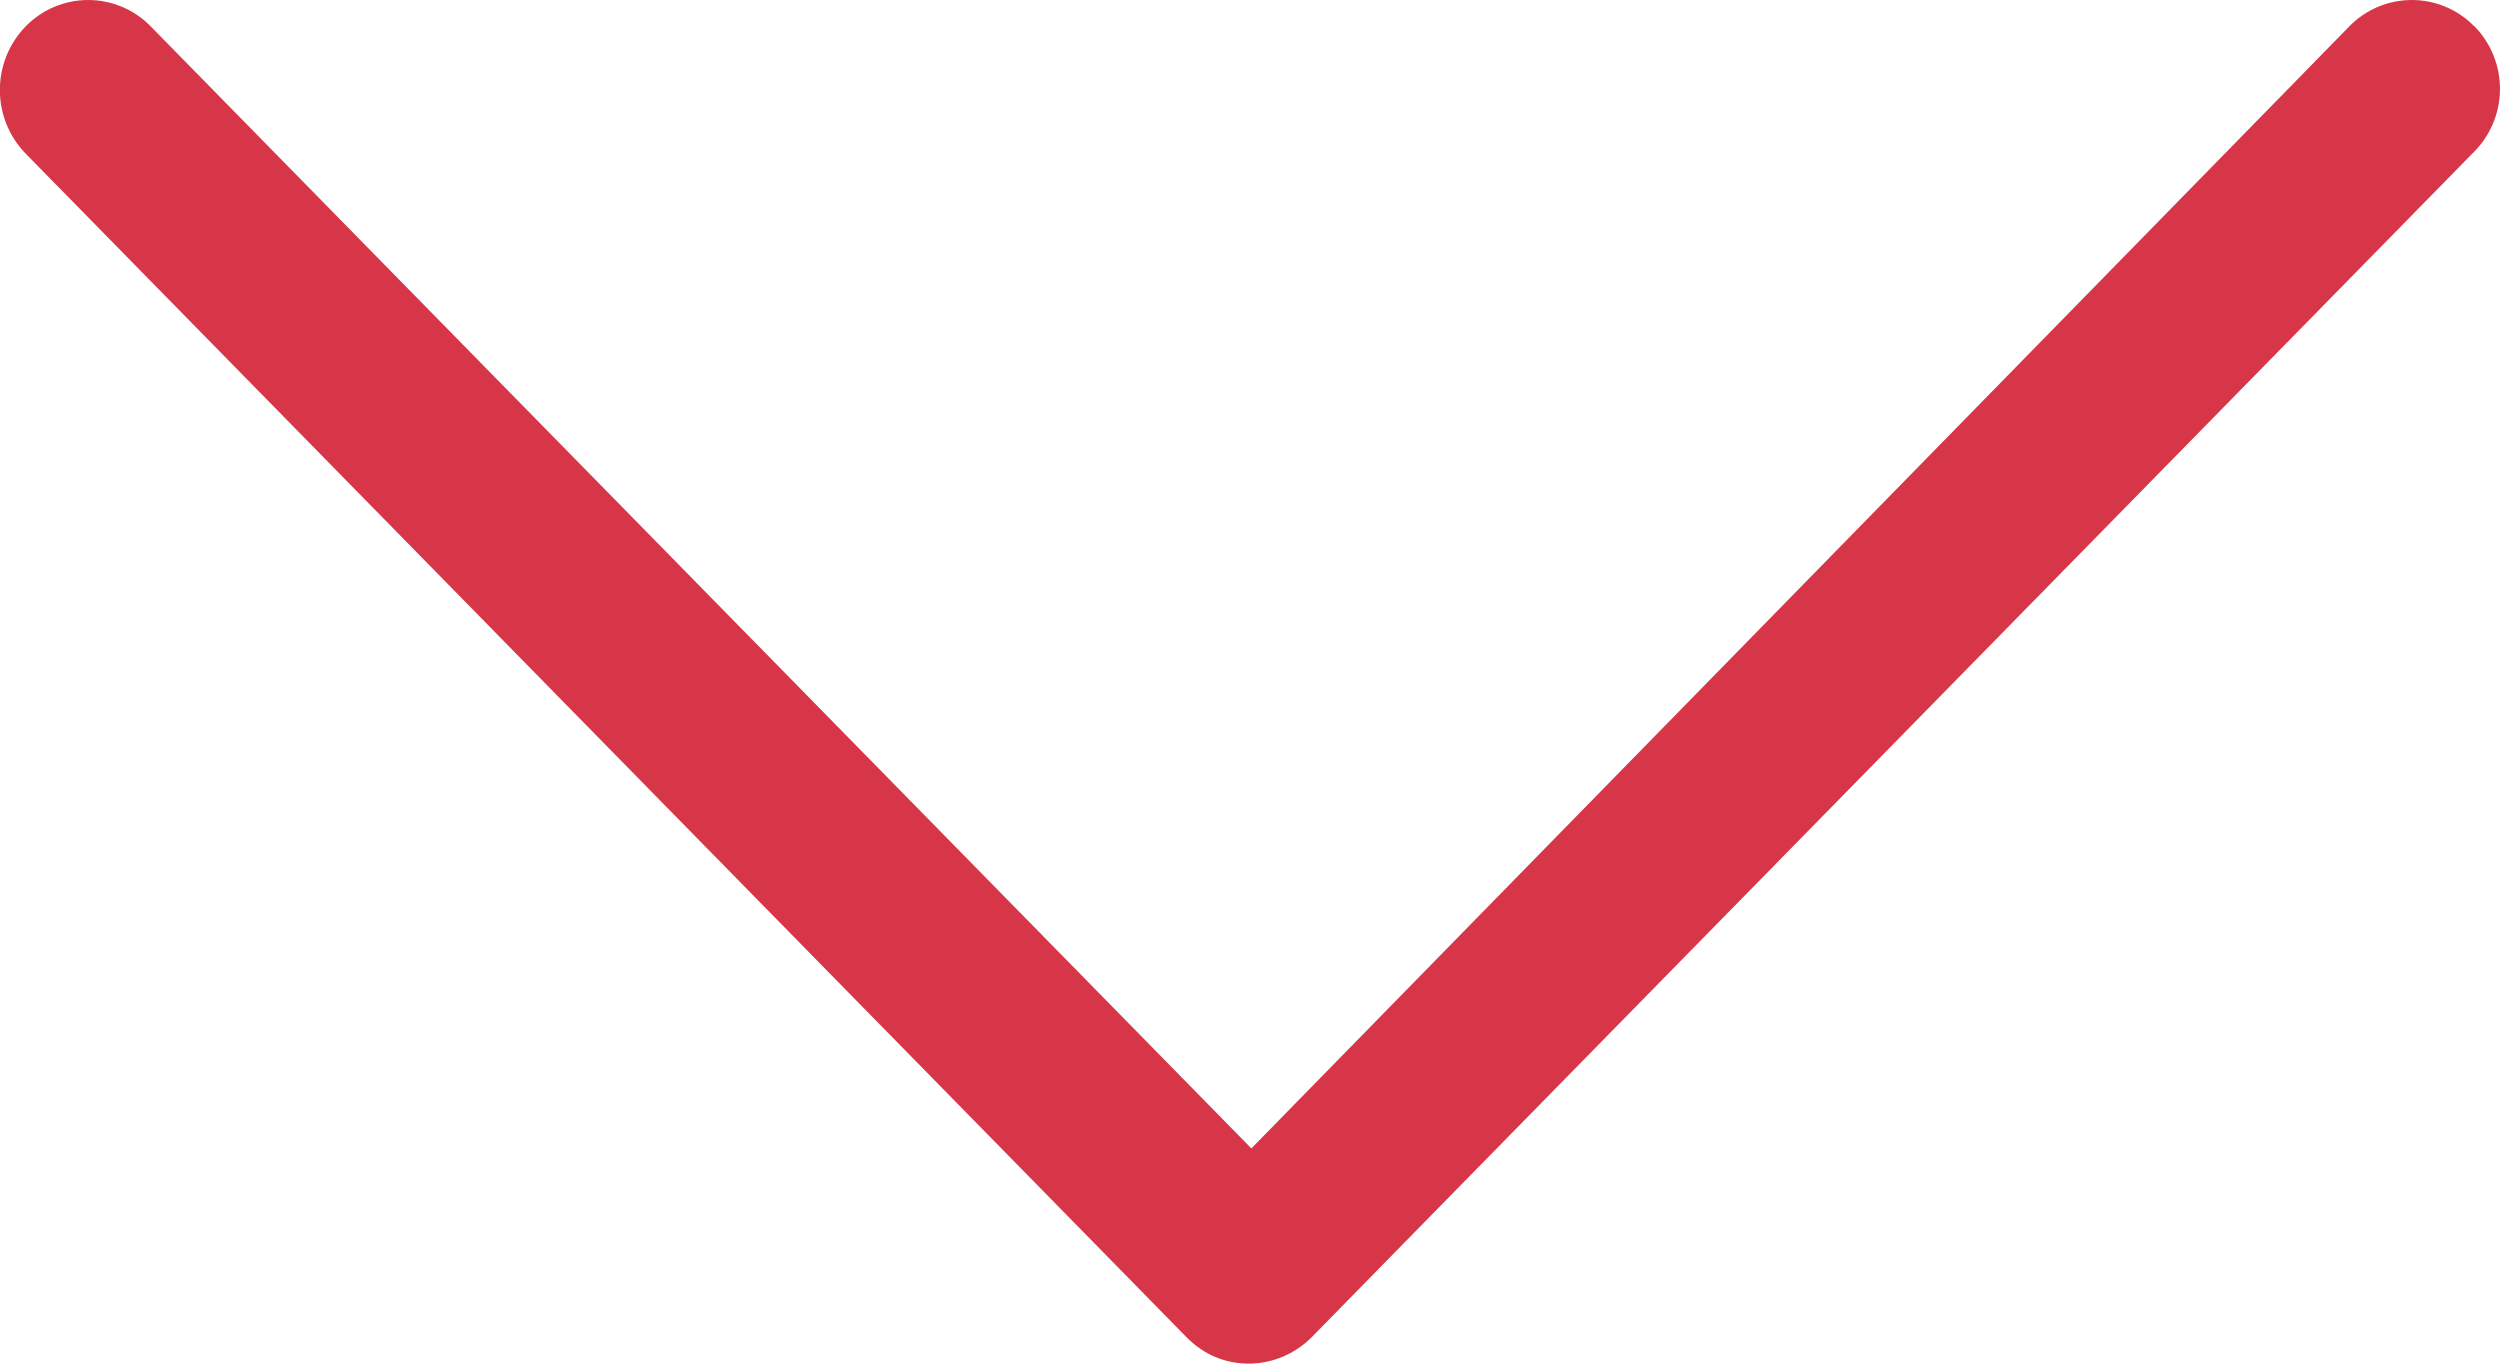
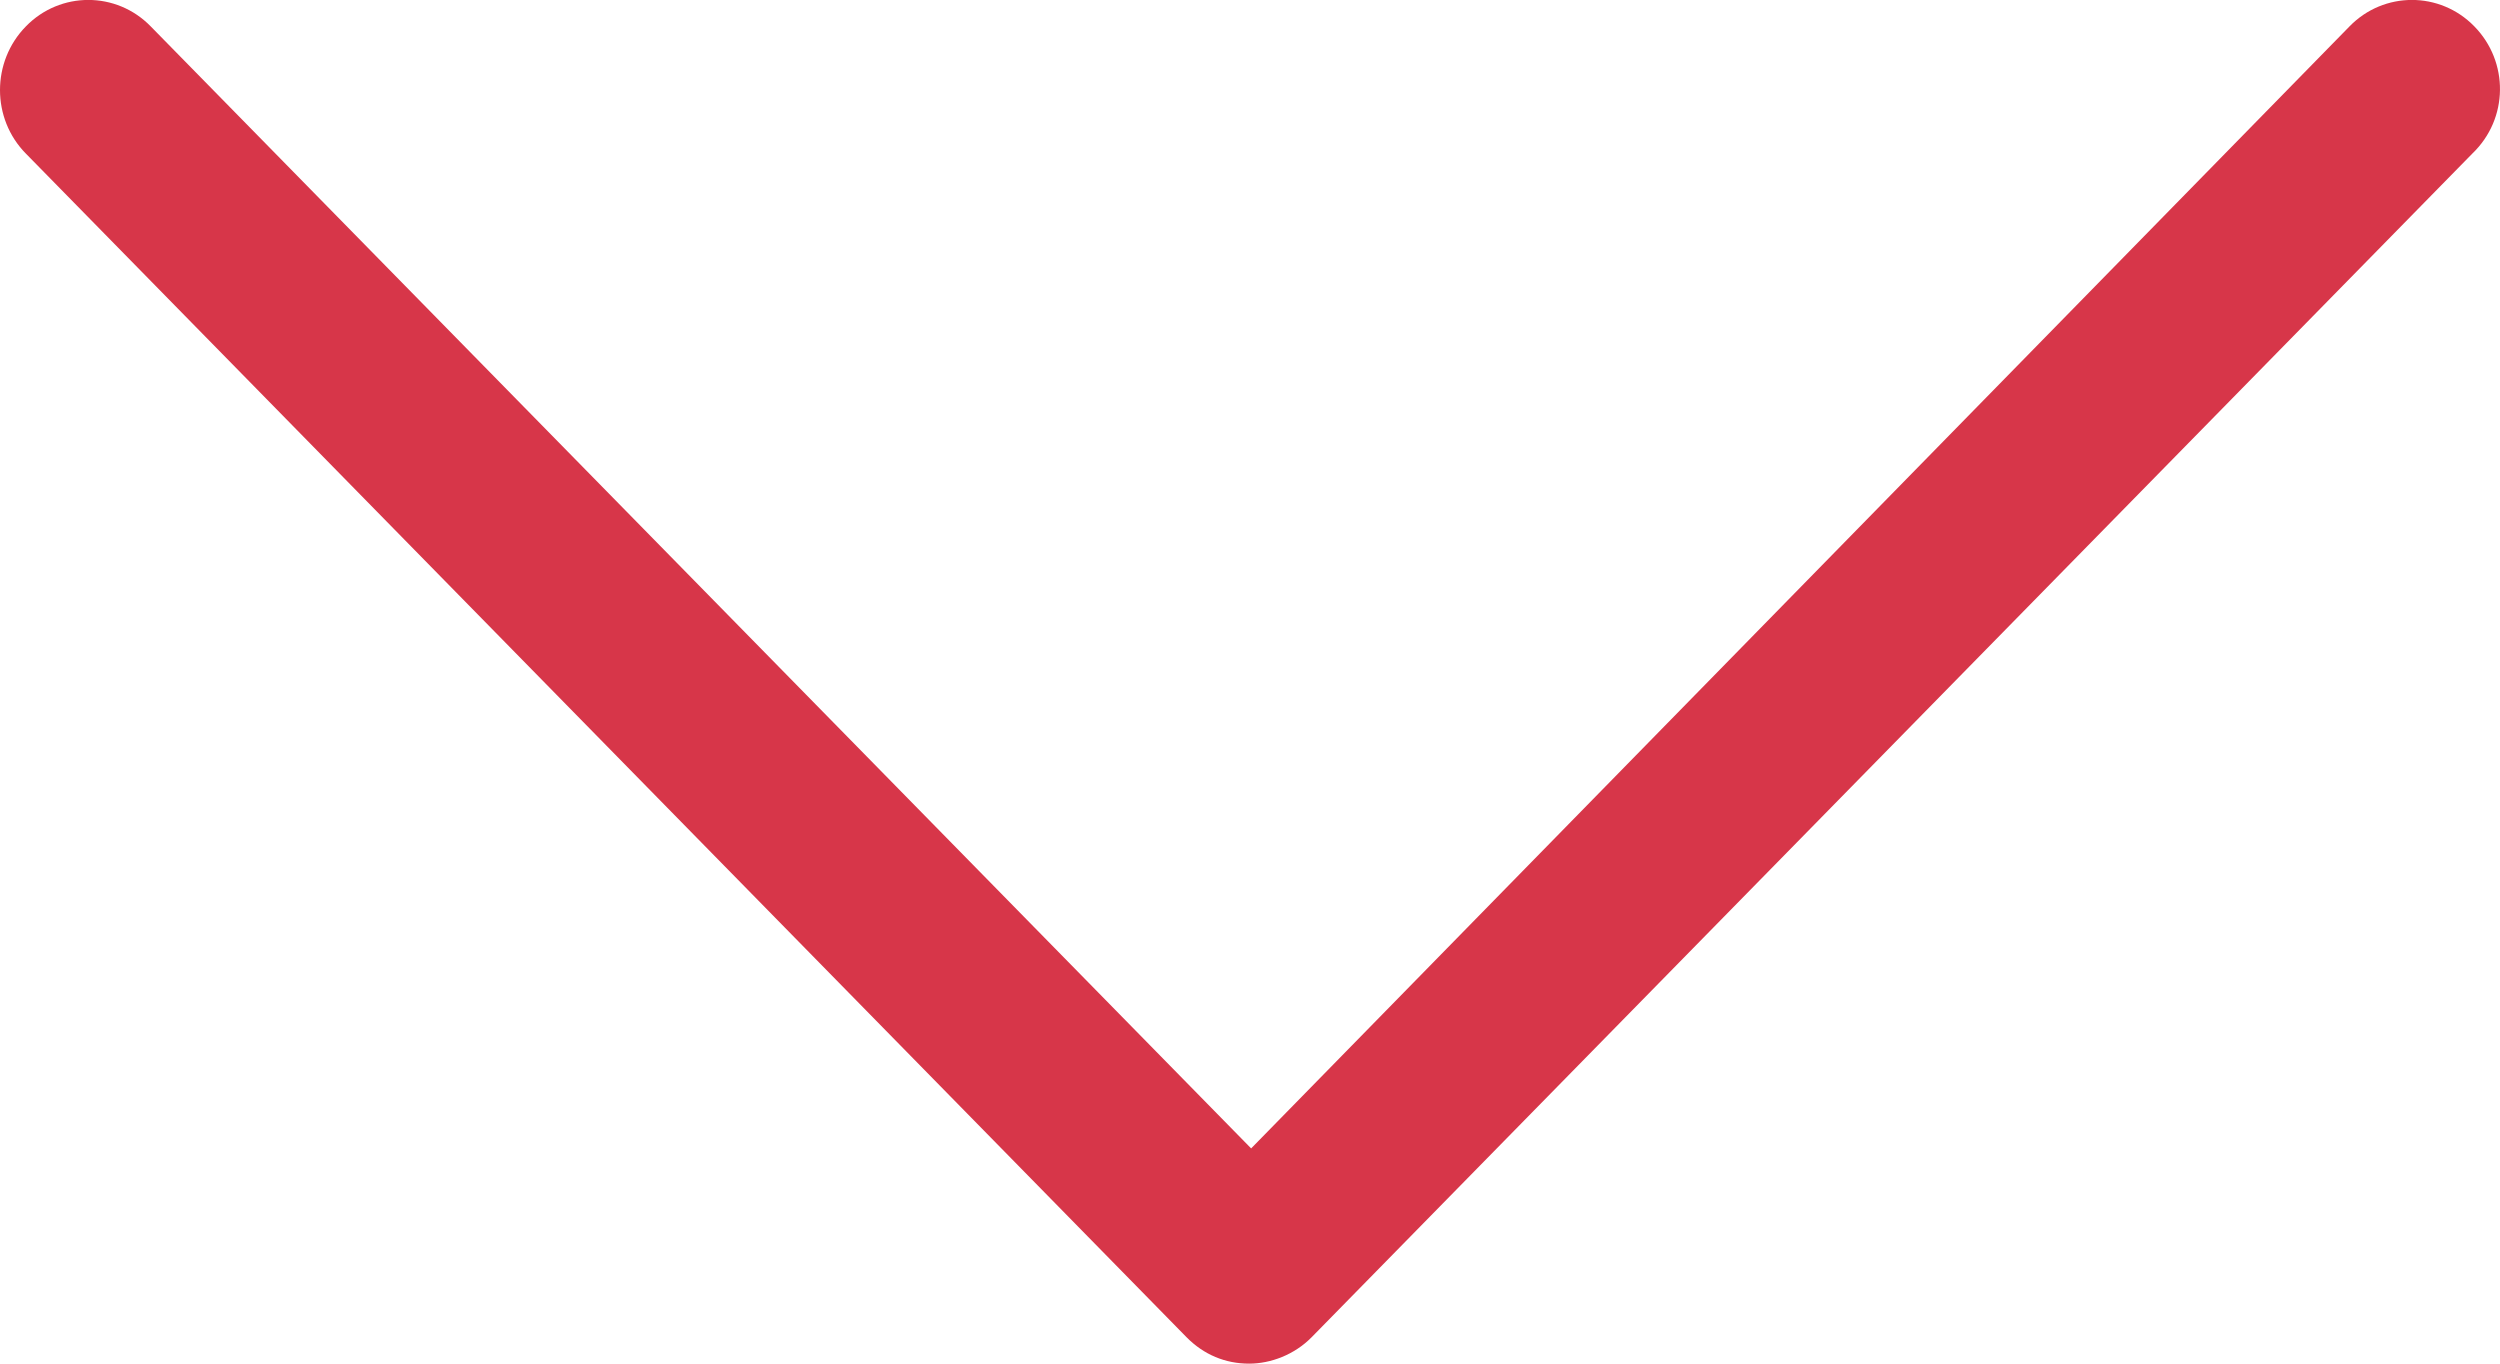
- <svg xmlns="http://www.w3.org/2000/svg" width="11" height="6" fill="none">
-   <path d="M10.887.116a.384.384 0 00-.55 0L5.506 5.053.663.116a.384.384 0 00-.55 0 .402.402 0 000 .56l5.108 5.208c.076.077.17.116.275.116a.392.392 0 00.275-.116L10.878.676a.394.394 0 00.01-.56z" fill="#D73649" />
+ <svg xmlns="http://www.w3.org/2000/svg" width="11" height="6" viewBox="0 0 11 6" fill="none">
+   <path d="M10.887 0.116C10.736 -0.039 10.489 -0.039 10.338 0.116L5.505 5.053L0.663 0.116C0.512 -0.039 0.265 -0.039 0.114 0.116C-0.038 0.271 -0.038 0.522 0.114 0.676L5.221 5.884C5.297 5.961 5.392 6 5.496 6C5.591 6 5.695 5.961 5.771 5.884L10.878 0.676C11.039 0.522 11.039 0.271 10.887 0.116Z" fill="#D73649" />
</svg>
